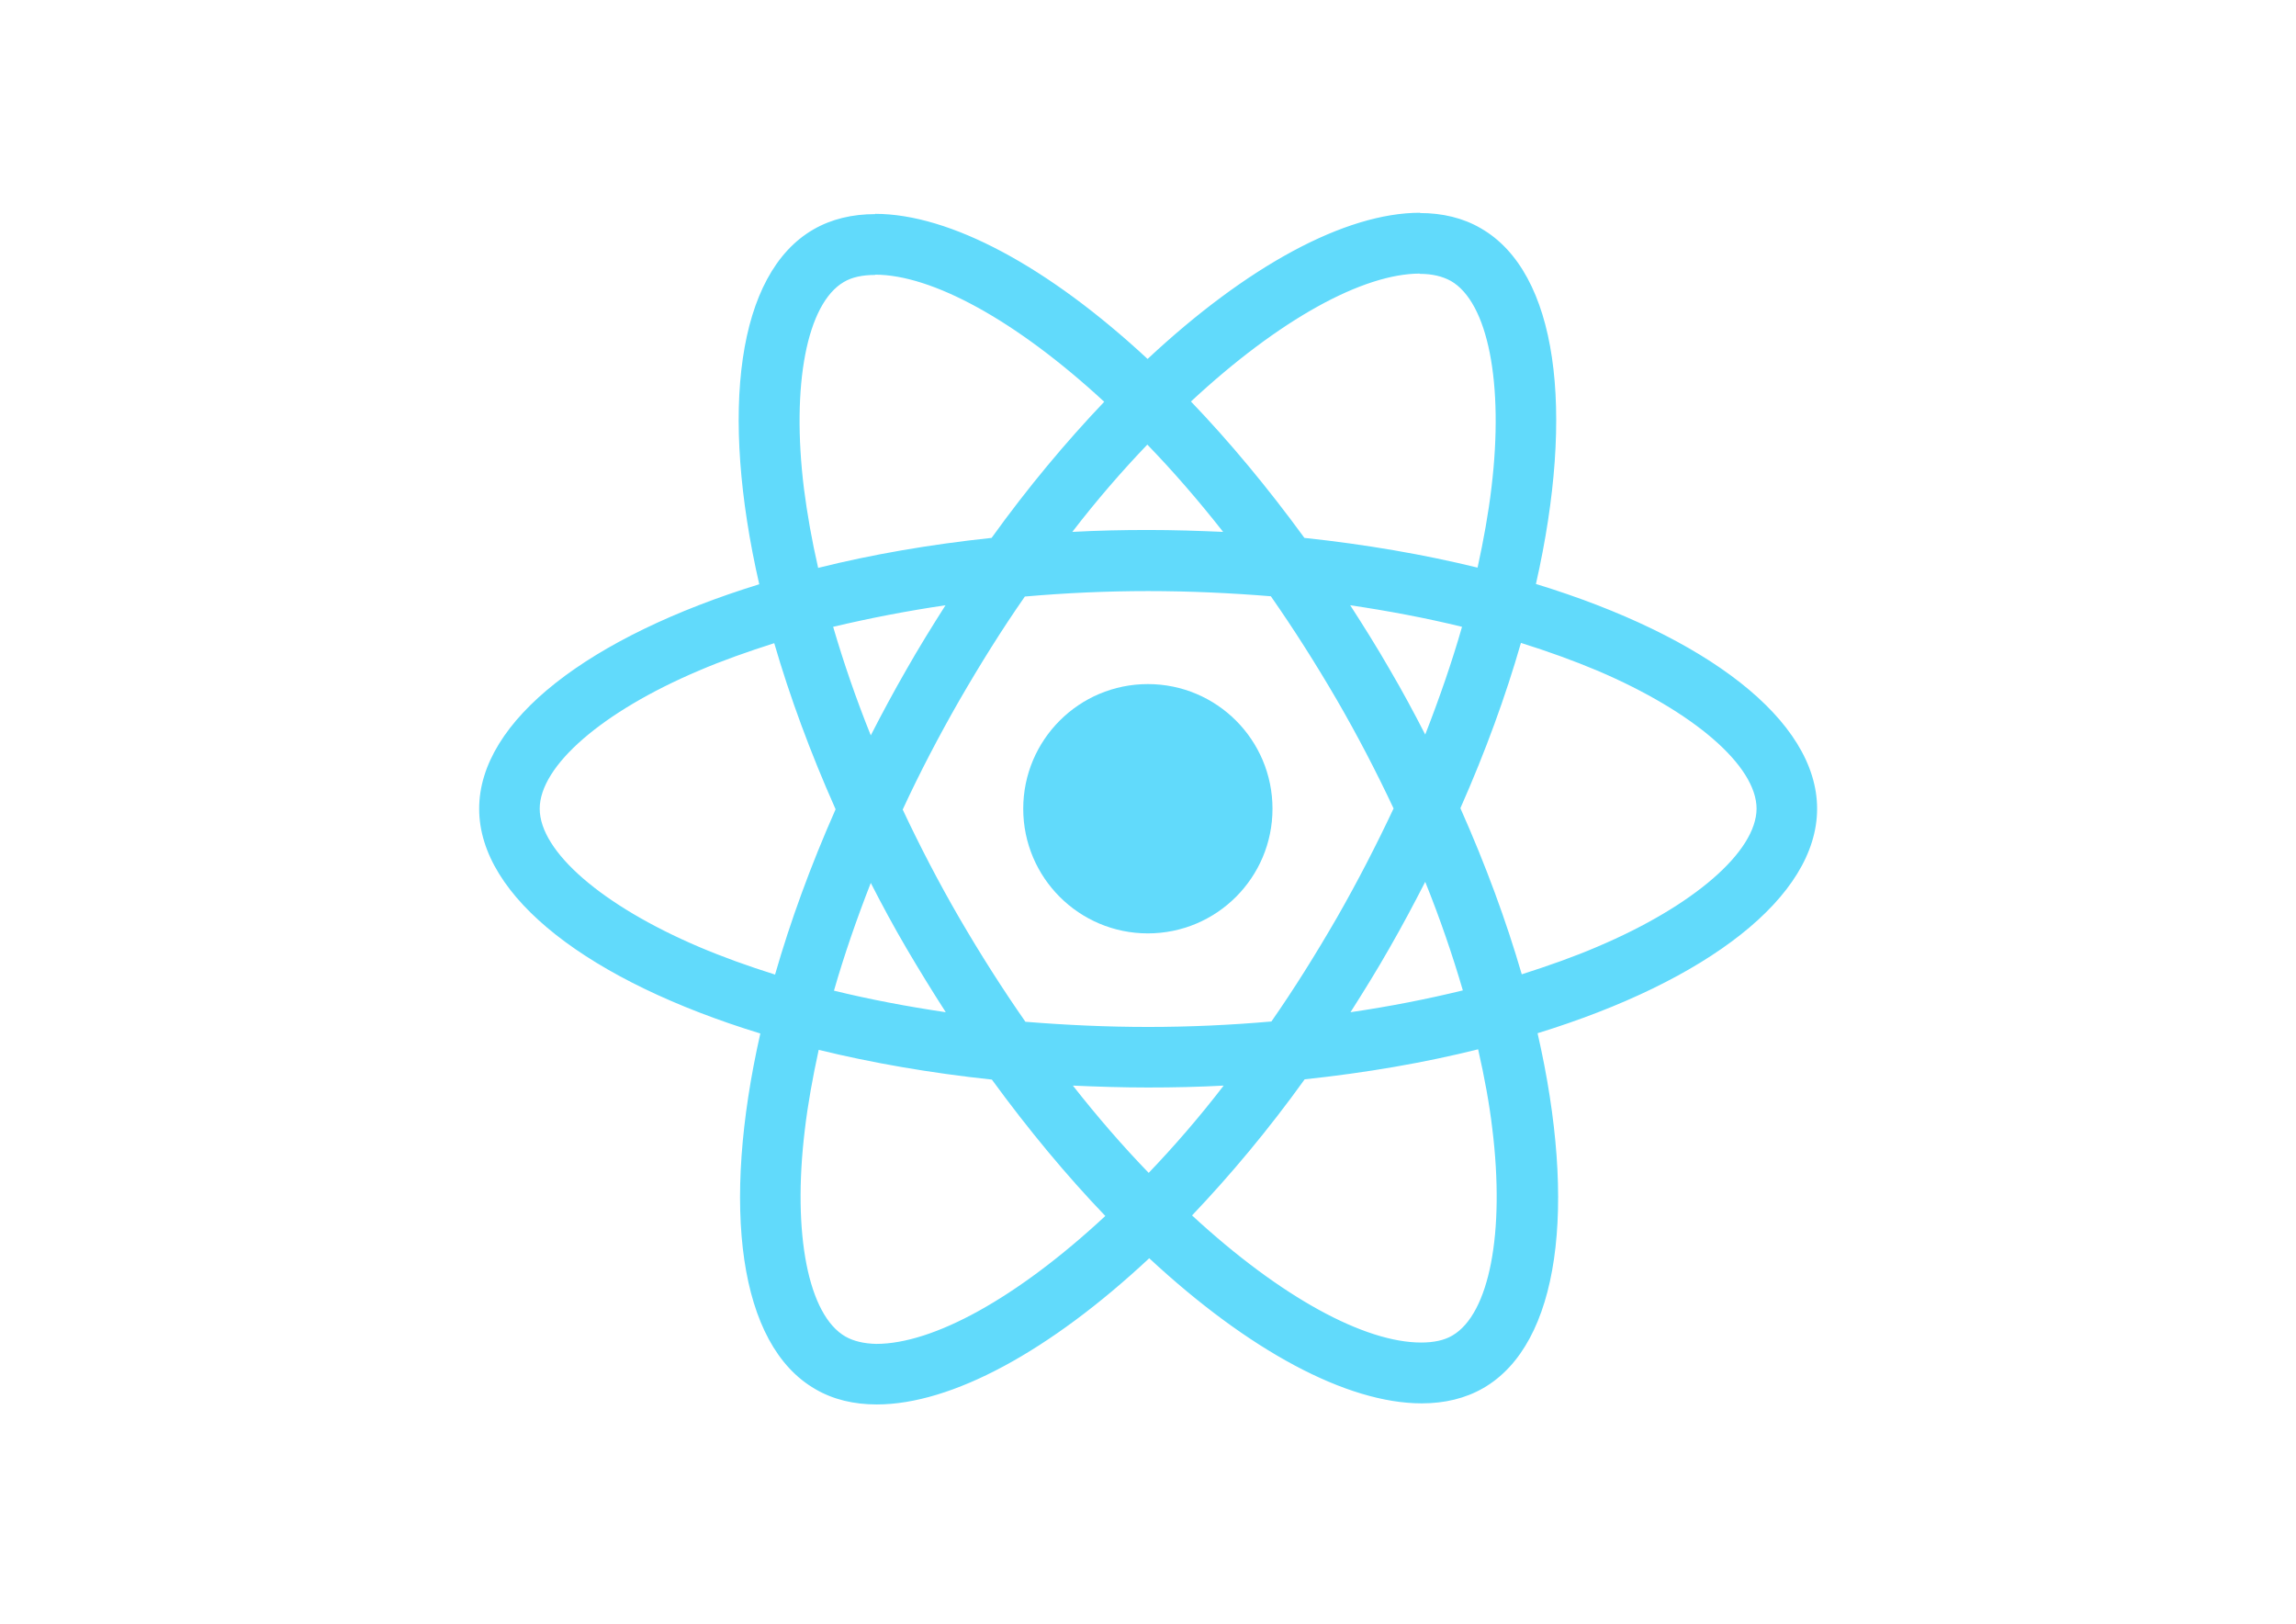
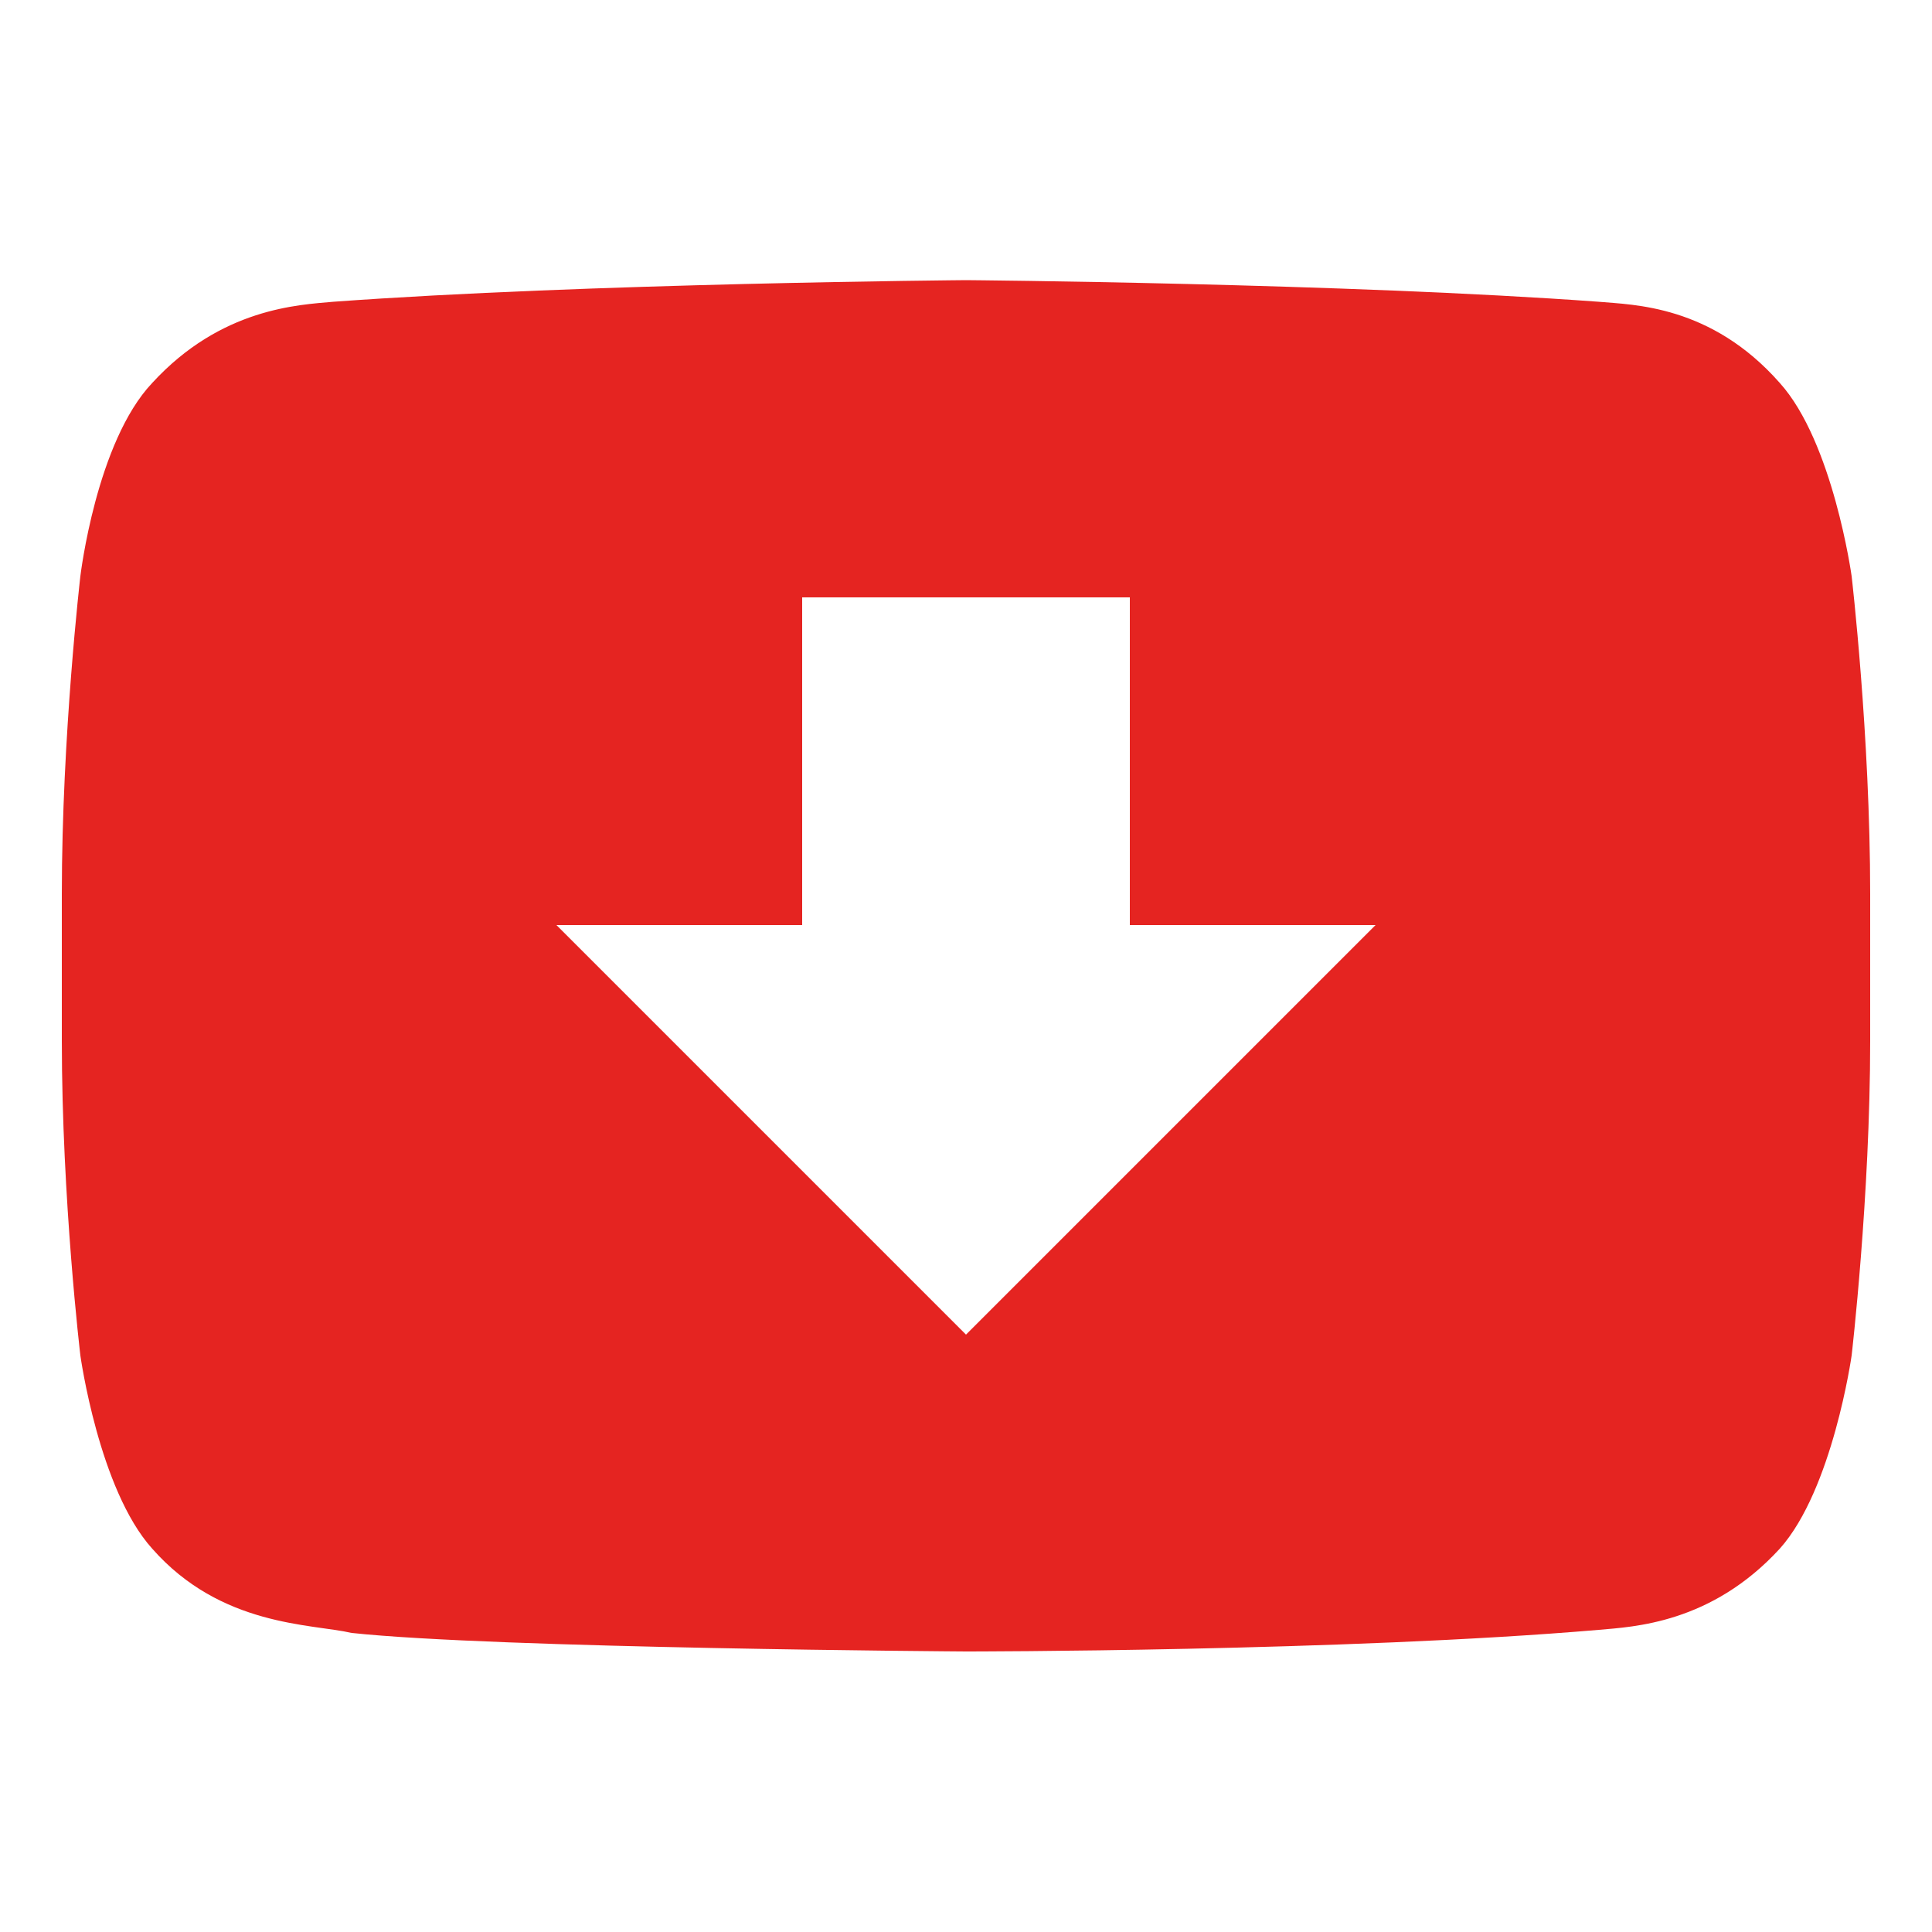
- <svg xmlns="http://www.w3.org/2000/svg" viewBox="0 0 841.9 595.3">
-   <g fill="#61DAFB">
-     <path d="M666.3 296.5c0-32.5-40.7-63.3-103.1-82.4 14.4-63.6 8-114.2-20.2-130.4-6.5-3.8-14.1-5.6-22.4-5.6v22.3c4.6 0 8.3.9 11.4 2.6 13.6 7.8 19.5 37.5 14.9 75.7-1.1 9.4-2.9 19.3-5.1 29.4-19.6-4.8-41-8.5-63.5-10.9-13.5-18.5-27.5-35.3-41.6-50 32.6-30.3 63.2-46.9 84-46.9V78c-27.5 0-63.5 19.6-99.9 53.6-36.4-33.8-72.4-53.2-99.9-53.2v22.3c20.7 0 51.4 16.5 84 46.6-14 14.7-28 31.4-41.3 49.9-22.6 2.4-44 6.1-63.6 11-2.3-10-4-19.7-5.2-29-4.7-38.2 1.1-67.9 14.6-75.8 3-1.8 6.9-2.6 11.5-2.6V78.5c-8.4 0-16 1.8-22.6 5.6-28.1 16.2-34.4 66.7-19.9 130.1-62.2 19.2-102.7 49.9-102.7 82.3 0 32.5 40.7 63.3 103.1 82.4-14.4 63.6-8 114.2 20.2 130.4 6.5 3.8 14.1 5.6 22.5 5.6 27.5 0 63.5-19.6 99.9-53.6 36.4 33.8 72.4 53.2 99.9 53.2 8.4 0 16-1.8 22.6-5.6 28.1-16.2 34.4-66.7 19.9-130.1 62-19.1 102.5-49.9 102.5-82.3zm-130.2-66.7c-3.7 12.9-8.3 26.2-13.5 39.5-4.1-8-8.4-16-13.1-24-4.6-8-9.5-15.8-14.4-23.4 14.2 2.1 27.9 4.7 41 7.9zm-45.8 106.5c-7.8 13.5-15.8 26.3-24.1 38.2-14.9 1.3-30 2-45.2 2-15.1 0-30.2-.7-45-1.9-8.3-11.9-16.4-24.6-24.2-38-7.6-13.1-14.5-26.4-20.8-39.8 6.2-13.4 13.2-26.8 20.7-39.9 7.8-13.5 15.8-26.3 24.1-38.2 14.9-1.3 30-2 45.2-2 15.1 0 30.2.7 45 1.9 8.3 11.9 16.4 24.6 24.2 38 7.6 13.1 14.5 26.4 20.8 39.8-6.3 13.4-13.2 26.8-20.7 39.9zm32.3-13c5.4 13.4 10 26.8 13.8 39.8-13.1 3.2-26.9 5.9-41.2 8 4.9-7.7 9.8-15.6 14.4-23.7 4.6-8 8.9-16.1 13-24.1zM421.2 430c-9.3-9.6-18.6-20.3-27.8-32 9 .4 18.2.7 27.5.7 9.4 0 18.7-.2 27.8-.7-9 11.7-18.3 22.4-27.5 32zm-74.4-58.9c-14.2-2.1-27.9-4.7-41-7.9 3.7-12.9 8.3-26.2 13.5-39.5 4.1 8 8.4 16 13.1 24 4.7 8 9.5 15.8 14.4 23.4zM420.7 163c9.3 9.6 18.6 20.3 27.8 32-9-.4-18.2-.7-27.5-.7-9.4 0-18.7.2-27.8.7 9-11.7 18.3-22.4 27.5-32zm-74 58.9c-4.9 7.7-9.8 15.6-14.4 23.7-4.6 8-8.9 16-13 24-5.4-13.4-10-26.8-13.8-39.8 13.1-3.1 26.9-5.8 41.2-7.9zm-90.5 125.2c-35.4-15.1-58.3-34.9-58.3-50.6 0-15.7 22.9-35.6 58.3-50.6 8.6-3.7 18-7 27.7-10.1 5.7 19.6 13.2 40 22.5 60.9-9.2 20.8-16.6 41.1-22.2 60.6-9.9-3.1-19.3-6.5-28-10.2zM310 490c-13.6-7.8-19.5-37.5-14.9-75.7 1.1-9.4 2.9-19.3 5.1-29.4 19.6 4.8 41 8.5 63.5 10.9 13.5 18.5 27.5 35.3 41.6 50-32.6 30.3-63.2 46.9-84 46.9-4.5-.1-8.3-1-11.3-2.7zm237.2-76.2c4.7 38.2-1.1 67.9-14.6 75.8-3 1.8-6.9 2.6-11.5 2.6-20.7 0-51.4-16.5-84-46.6 14-14.7 28-31.4 41.3-49.9 22.6-2.4 44-6.1 63.6-11 2.3 10.1 4.1 19.8 5.2 29.1zm38.5-66.7c-8.6 3.7-18 7-27.7 10.1-5.7-19.6-13.2-40-22.5-60.9 9.2-20.8 16.6-41.1 22.2-60.6 9.9 3.1 19.3 6.5 28.1 10.2 35.4 15.1 58.3 34.9 58.3 50.6-.1 15.7-23 35.6-58.4 50.6zM320.8 78.4z" />
-     <circle cx="420.9" cy="296.5" r="45.7" />
-     <path d="M520.5 78.1z" />
-   </g>
+ <svg xmlns="http://www.w3.org/2000/svg" version="1.1" id="Layer_1" x="0px" y="0px" viewBox="0 0 500 500" style="enable-background:new 0 0 500 500;" xml:space="preserve">
+   <style type="text/css">
+ 	.st0{fill:#E52421;}
+ </style>
+   <path class="st0" d="M479.2,149.1c0,0-4.8-34.7-18.6-50c-17.8-20.2-37.9-20.2-46.8-21C348.4,73.3,250,72.5,250,72.5  s-98.4,0.8-163.8,5.6c-8.9,0.8-29,1.6-46.8,21c-14.5,15.3-18.6,50-18.6,50S16,190.3,16,231.4v37.9c0,41.2,4.8,81.5,4.8,81.5  s4.8,34.7,18.6,50c17.8,20.2,41.2,19.4,51.6,21.8c37.1,4,159,4.8,159,4.8s98.4,0,163.8-5.6c8.9-0.8,29-1.6,46.8-21  c13.7-15.3,18.6-50,18.6-50s4.8-41.2,4.8-81.5v-37.9C484,190.3,479.2,149.1,479.2,149.1z M250,345.4l-106-106h63.6v-84.8h84.8v84.8  H356L250,345.4z" />
</svg>
